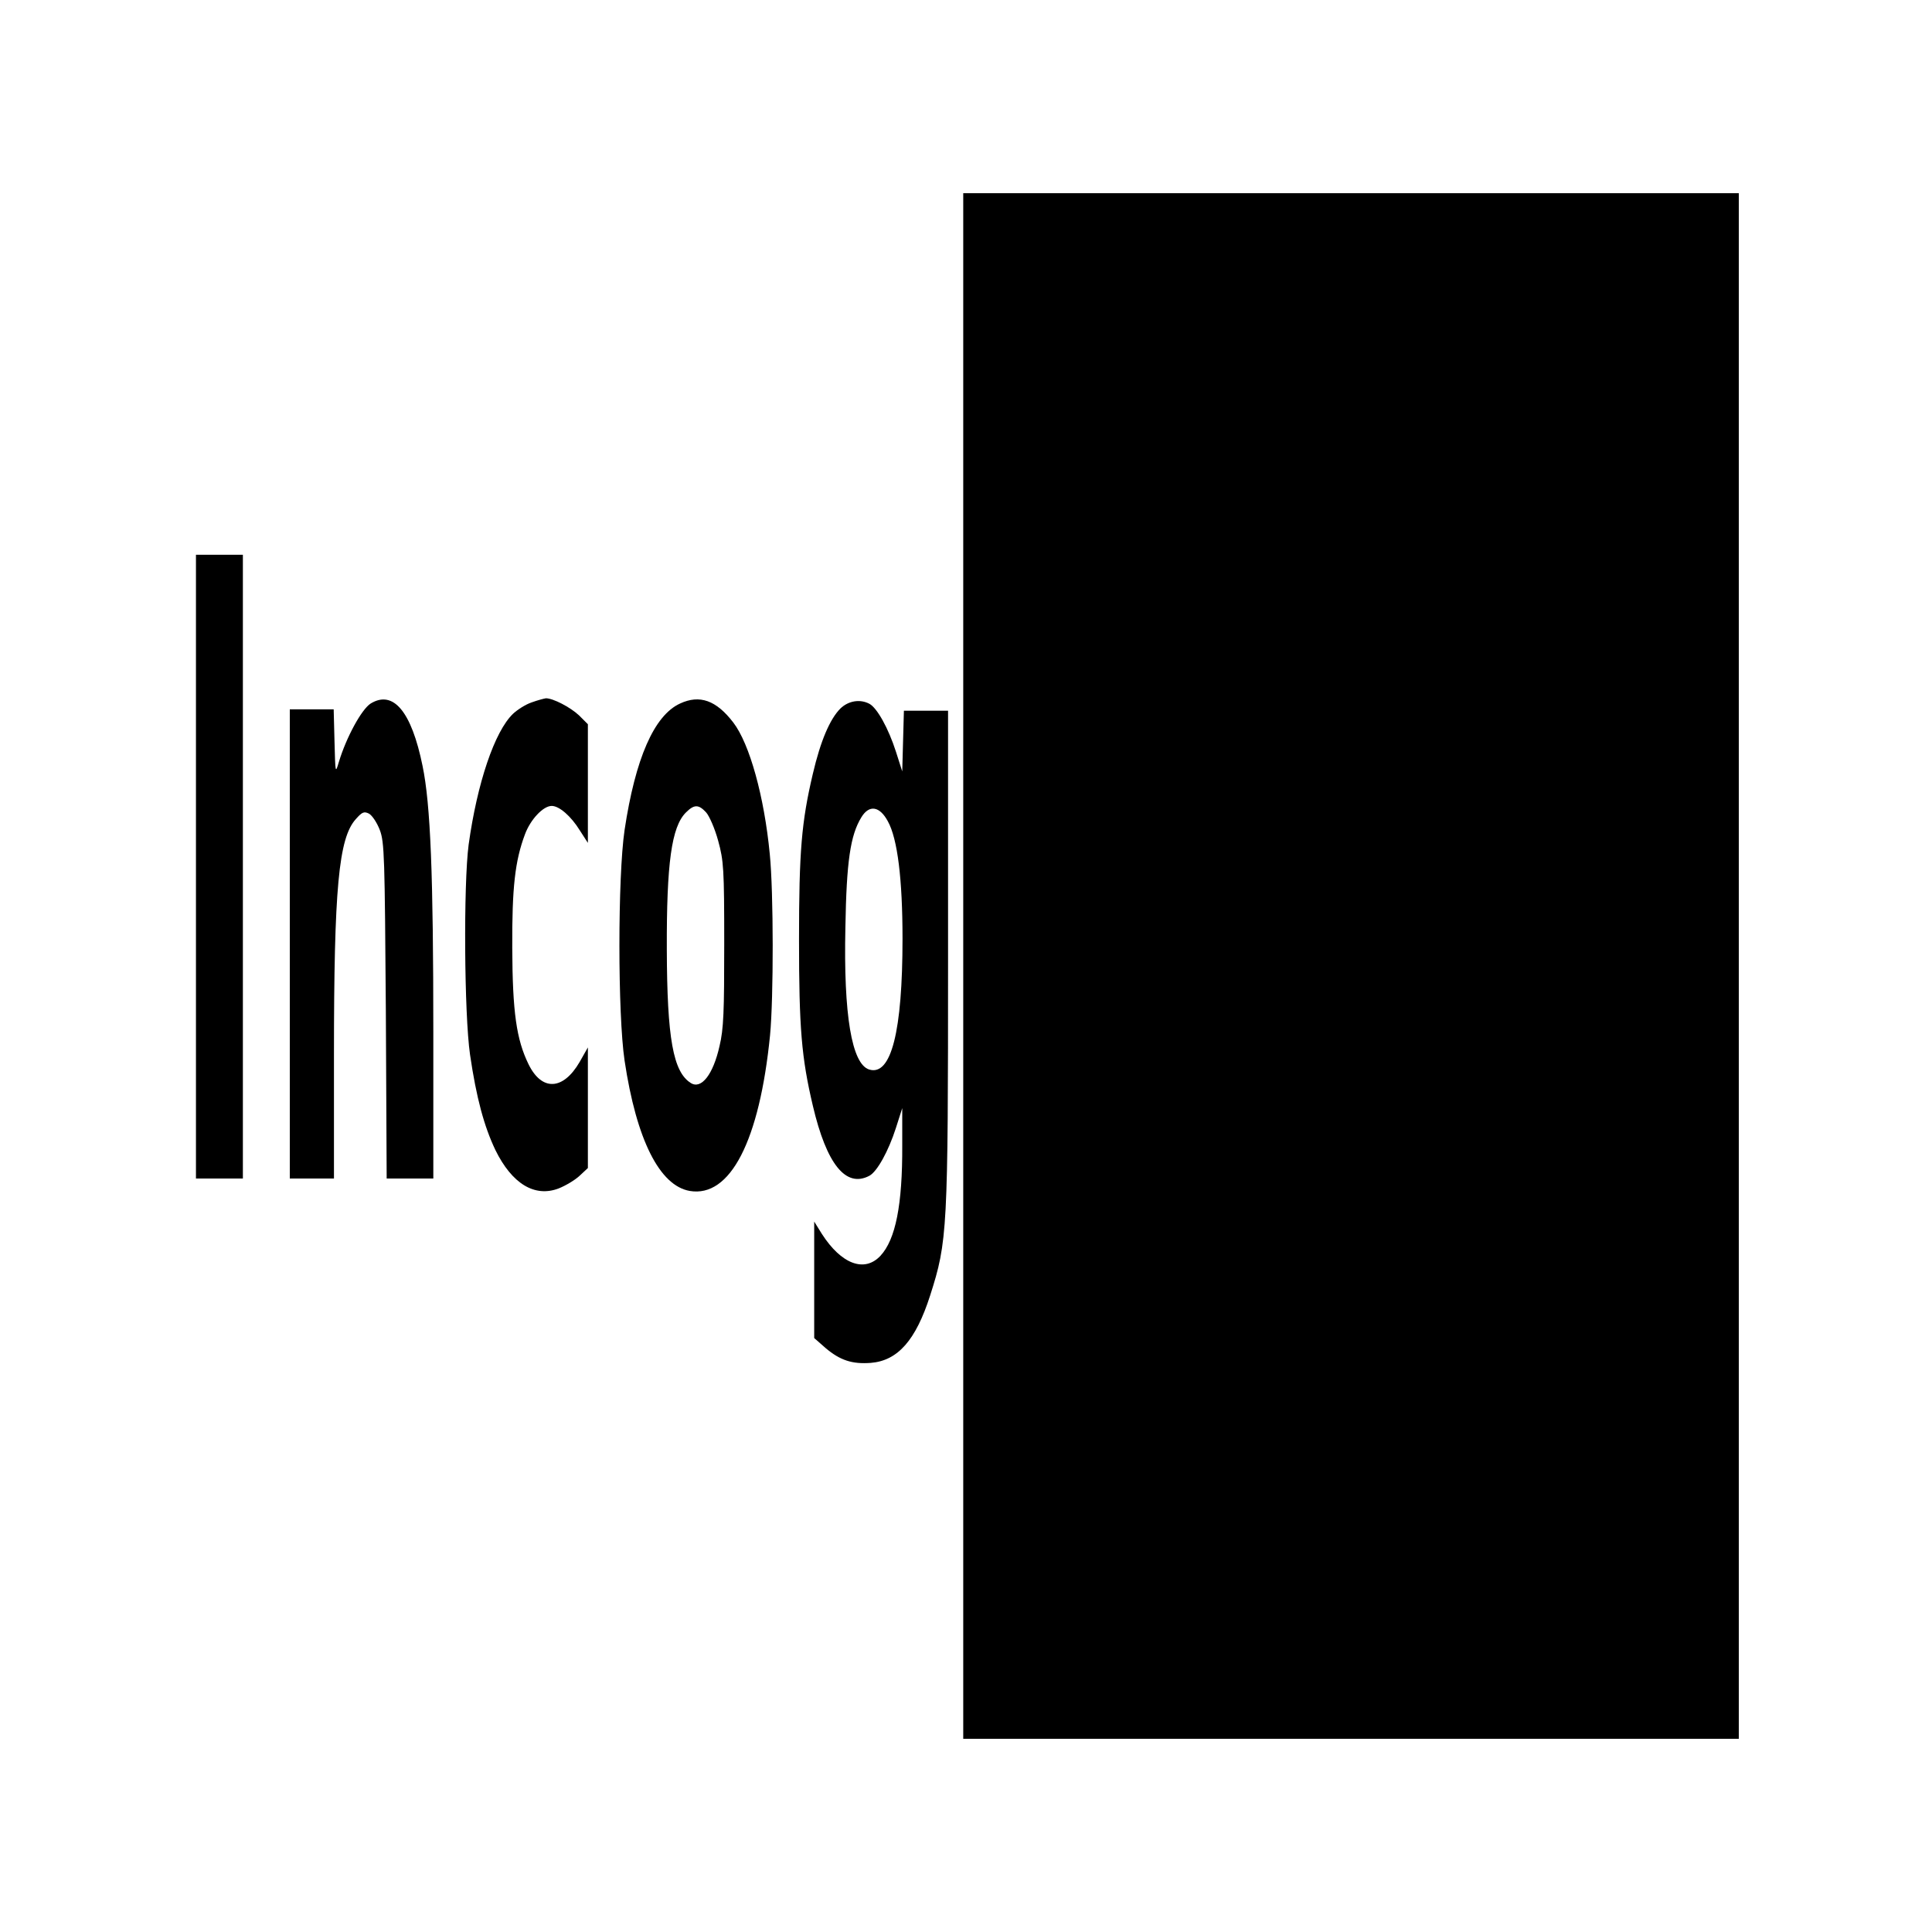
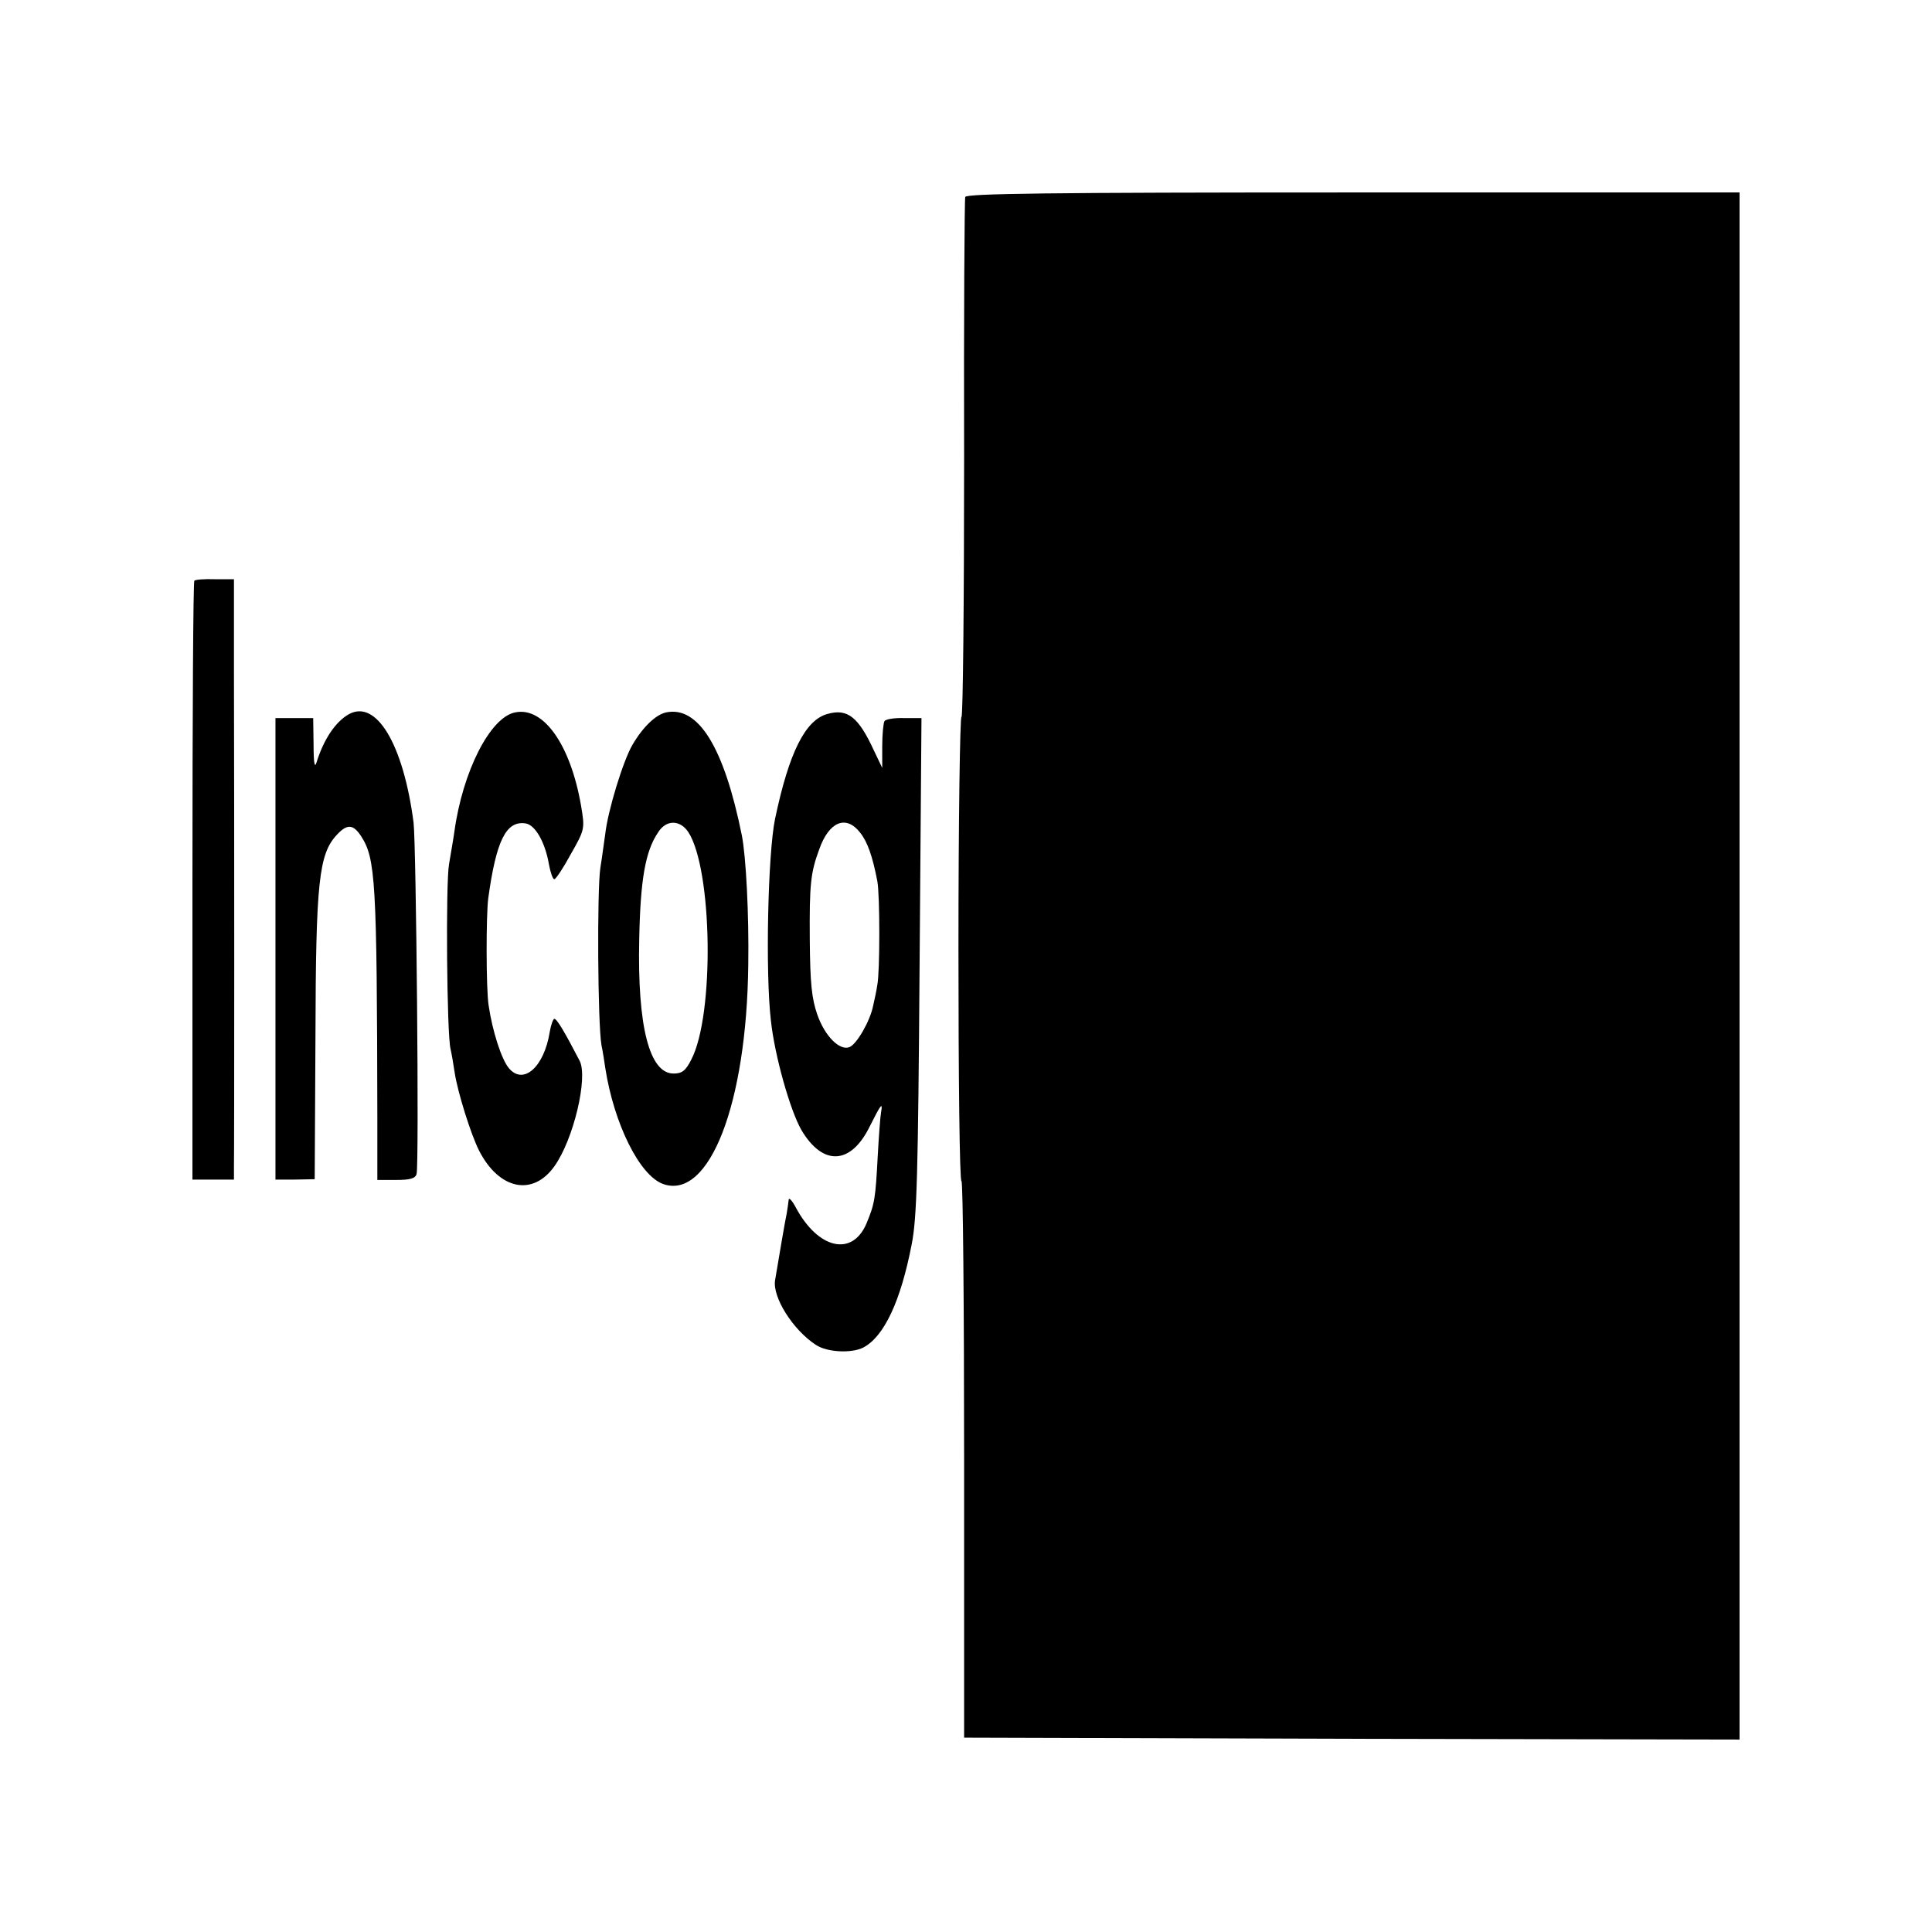
- <svg xmlns="http://www.w3.org/2000/svg" version="1.0" width="700pt" height="700pt" viewBox="0 0 700 700" preserveAspectRatio="xMidYMid meet">
-   <g transform="translate(0,700) scale(0.1,-0.1)" fill="#000000" stroke="none">
-     <path d="M3490 3500 l0 -2800 1405 0 1405 0 0 2800 0 2800 -1405 0 -1405 0 0 -2800z" />
-     <path d="M710 3860 l0 -1130 85 0 85 0 0 1130 0 1130 -85 0 -85 0 0 -1130z" />
-     <path d="M1343 4451 c-33 -21 -88 -122 -115 -211 -13 -44 -13 -43 -16 73 l-3 117 -79 0 -80 0 0 -850 0 -850 80 0 80 0 0 448 c0 604 17 785 79 854 23 26 30 29 48 20 12 -7 29 -33 39 -59 17 -44 18 -99 22 -655 l3 -608 85 0 84 0 0 528 c0 574 -10 827 -39 967 -40 197 -106 276 -188 226z" />
-     <path d="M1926 4455 c-21 -7 -51 -26 -67 -41 -67 -64 -130 -251 -161 -474 -19 -145 -16 -615 5 -761 23 -157 51 -260 92 -346 60 -122 142 -172 229 -139 25 10 59 30 76 46 l30 28 0 219 0 218 -30 -53 c-60 -103 -137 -106 -185 -8 -44 90 -58 189 -59 421 -1 220 10 316 46 412 20 54 66 103 97 103 27 0 70 -37 102 -89 l29 -45 0 215 0 215 -32 32 c-32 30 -94 62 -120 62 -7 -1 -30 -7 -52 -15z" />
-     <path d="M2464 4451 c-94 -43 -162 -199 -201 -458 -25 -170 -25 -668 0 -836 43 -287 127 -453 236 -472 147 -25 253 182 291 564 13 135 13 518 -1 657 -20 208 -73 399 -132 476 -62 81 -122 102 -193 69z m94 -394 c12 -13 32 -59 44 -103 20 -73 22 -101 22 -374 0 -244 -2 -308 -17 -370 -23 -103 -66 -158 -104 -134 -64 40 -86 161 -87 484 -1 312 17 444 69 496 30 30 46 30 73 1z" />
-     <path d="M3045 4433 c-38 -38 -72 -117 -100 -237 -41 -174 -50 -281 -50 -601 0 -320 9 -427 50 -601 50 -213 120 -299 205 -254 28 15 69 89 96 173 l23 72 0 -135 c1 -215 -24 -341 -79 -400 -58 -62 -142 -30 -212 79 l-28 45 0 -211 0 -211 41 -36 c53 -45 97 -59 164 -54 98 8 163 82 215 244 63 197 65 234 65 1224 l0 895 -80 0 -80 0 -3 -110 -3 -110 -23 72 c-27 84 -68 158 -96 173 -34 18 -76 11 -105 -17z m172 -409 c35 -63 53 -210 53 -425 0 -336 -41 -499 -121 -474 -63 20 -93 198 -86 515 4 239 18 334 58 399 28 46 66 41 96 -15z" />
+ <svg xmlns="http://www.w3.org/2000/svg" version="1.0" width="512pt" height="512pt" viewBox="0 0 512 512" preserveAspectRatio="xMidYMid meet">
+   <g transform="translate(0,512) scale(0.1,-0.1)" fill="#000000" stroke="none">
+     <path d="M2558 4598 c-2 -7 -4 -320 -3 -695 0 -376 -3 -683 -7 -683 -4 0 -8 -277 -8 -615 0 -338 3 -615 8 -615 4 0 7 -332 7 -737 l0 -738 1028 -3 1027 -2 0 2050 0 2050 -1024 0 c-810 0 -1025 -3 -1028 -12z" />
+     <path d="M515 3581 c-3 -2 -5 -360 -5 -796 l0 -791 55 0 55 0 0 35 c1 41 1 943 0 1311 l0 245 -50 0 c-28 1 -53 -1 -55 -4z" />
+     <path d="M924 3227 c-35 -20 -66 -66 -85 -127 -5 -17 -8 -3 -8 46 l-1 71 -50 0 -50 0 0 -612 0 -611 52 0 52 1 2 380 c1 409 9 482 57 533 27 29 43 28 64 -4 38 -59 42 -115 43 -745 l0 -166 50 0 c37 0 51 4 54 16 7 26 -1 871 -8 931 -27 208 -99 328 -172 287z" />
+     <path d="M1365 3232 c-66 -13 -139 -156 -161 -317 -3 -22 -10 -60 -14 -85 -9 -49 -6 -450 4 -490 3 -13 8 -42 11 -63 8 -52 43 -164 65 -207 53 -103 142 -121 199 -41 51 71 90 236 67 280 -39 75 -60 111 -67 111 -3 0 -9 -16 -12 -34 -15 -95 -71 -143 -109 -96 -19 23 -43 97 -53 165 -7 42 -7 242 -1 285 21 152 47 205 98 198 26 -3 53 -50 63 -110 4 -21 10 -38 14 -38 4 0 24 30 44 67 37 65 37 67 27 127 -28 163 -100 264 -175 248z" />
+     <path d="M1765 3232 c-27 -6 -61 -38 -89 -86 -25 -43 -65 -174 -72 -236 -3 -19 -8 -60 -13 -90 -9 -59 -7 -413 3 -470 4 -19 8 -46 10 -60 23 -148 91 -286 154 -308 122 -42 221 213 225 582 2 133 -6 286 -17 342 -47 233 -115 344 -201 326z m59 -317 c64 -98 70 -484 8 -603 -15 -30 -25 -37 -47 -37 -64 0 -96 125 -91 355 3 158 16 234 50 284 21 34 58 34 80 1z" />
+     <path d="M2193 3228 c-59 -16 -102 -102 -139 -278 -19 -91 -26 -408 -11 -535 10 -93 51 -238 81 -290 57 -96 131 -92 181 10 29 58 35 66 30 38 -2 -10 -6 -63 -9 -118 -6 -113 -8 -125 -30 -178 -38 -88 -128 -67 -187 43 -10 19 -19 28 -19 20 -1 -8 -3 -24 -5 -35 -4 -18 -19 -106 -31 -178 -7 -45 47 -131 108 -171 30 -20 95 -23 126 -7 55 29 99 123 128 273 14 70 17 187 21 739 l5 656 -46 0 c-25 1 -49 -3 -52 -8 -3 -5 -6 -35 -6 -67 l0 -57 -22 46 c-41 89 -70 112 -123 97z m86 -314 c20 -25 33 -62 46 -129 7 -37 7 -241 0 -275 -2 -14 -7 -38 -11 -55 -8 -41 -44 -103 -63 -110 -26 -10 -65 29 -85 86 -15 43 -19 83 -20 199 -1 146 2 177 25 239 26 74 71 92 108 45z" />
  </g>
</svg>
